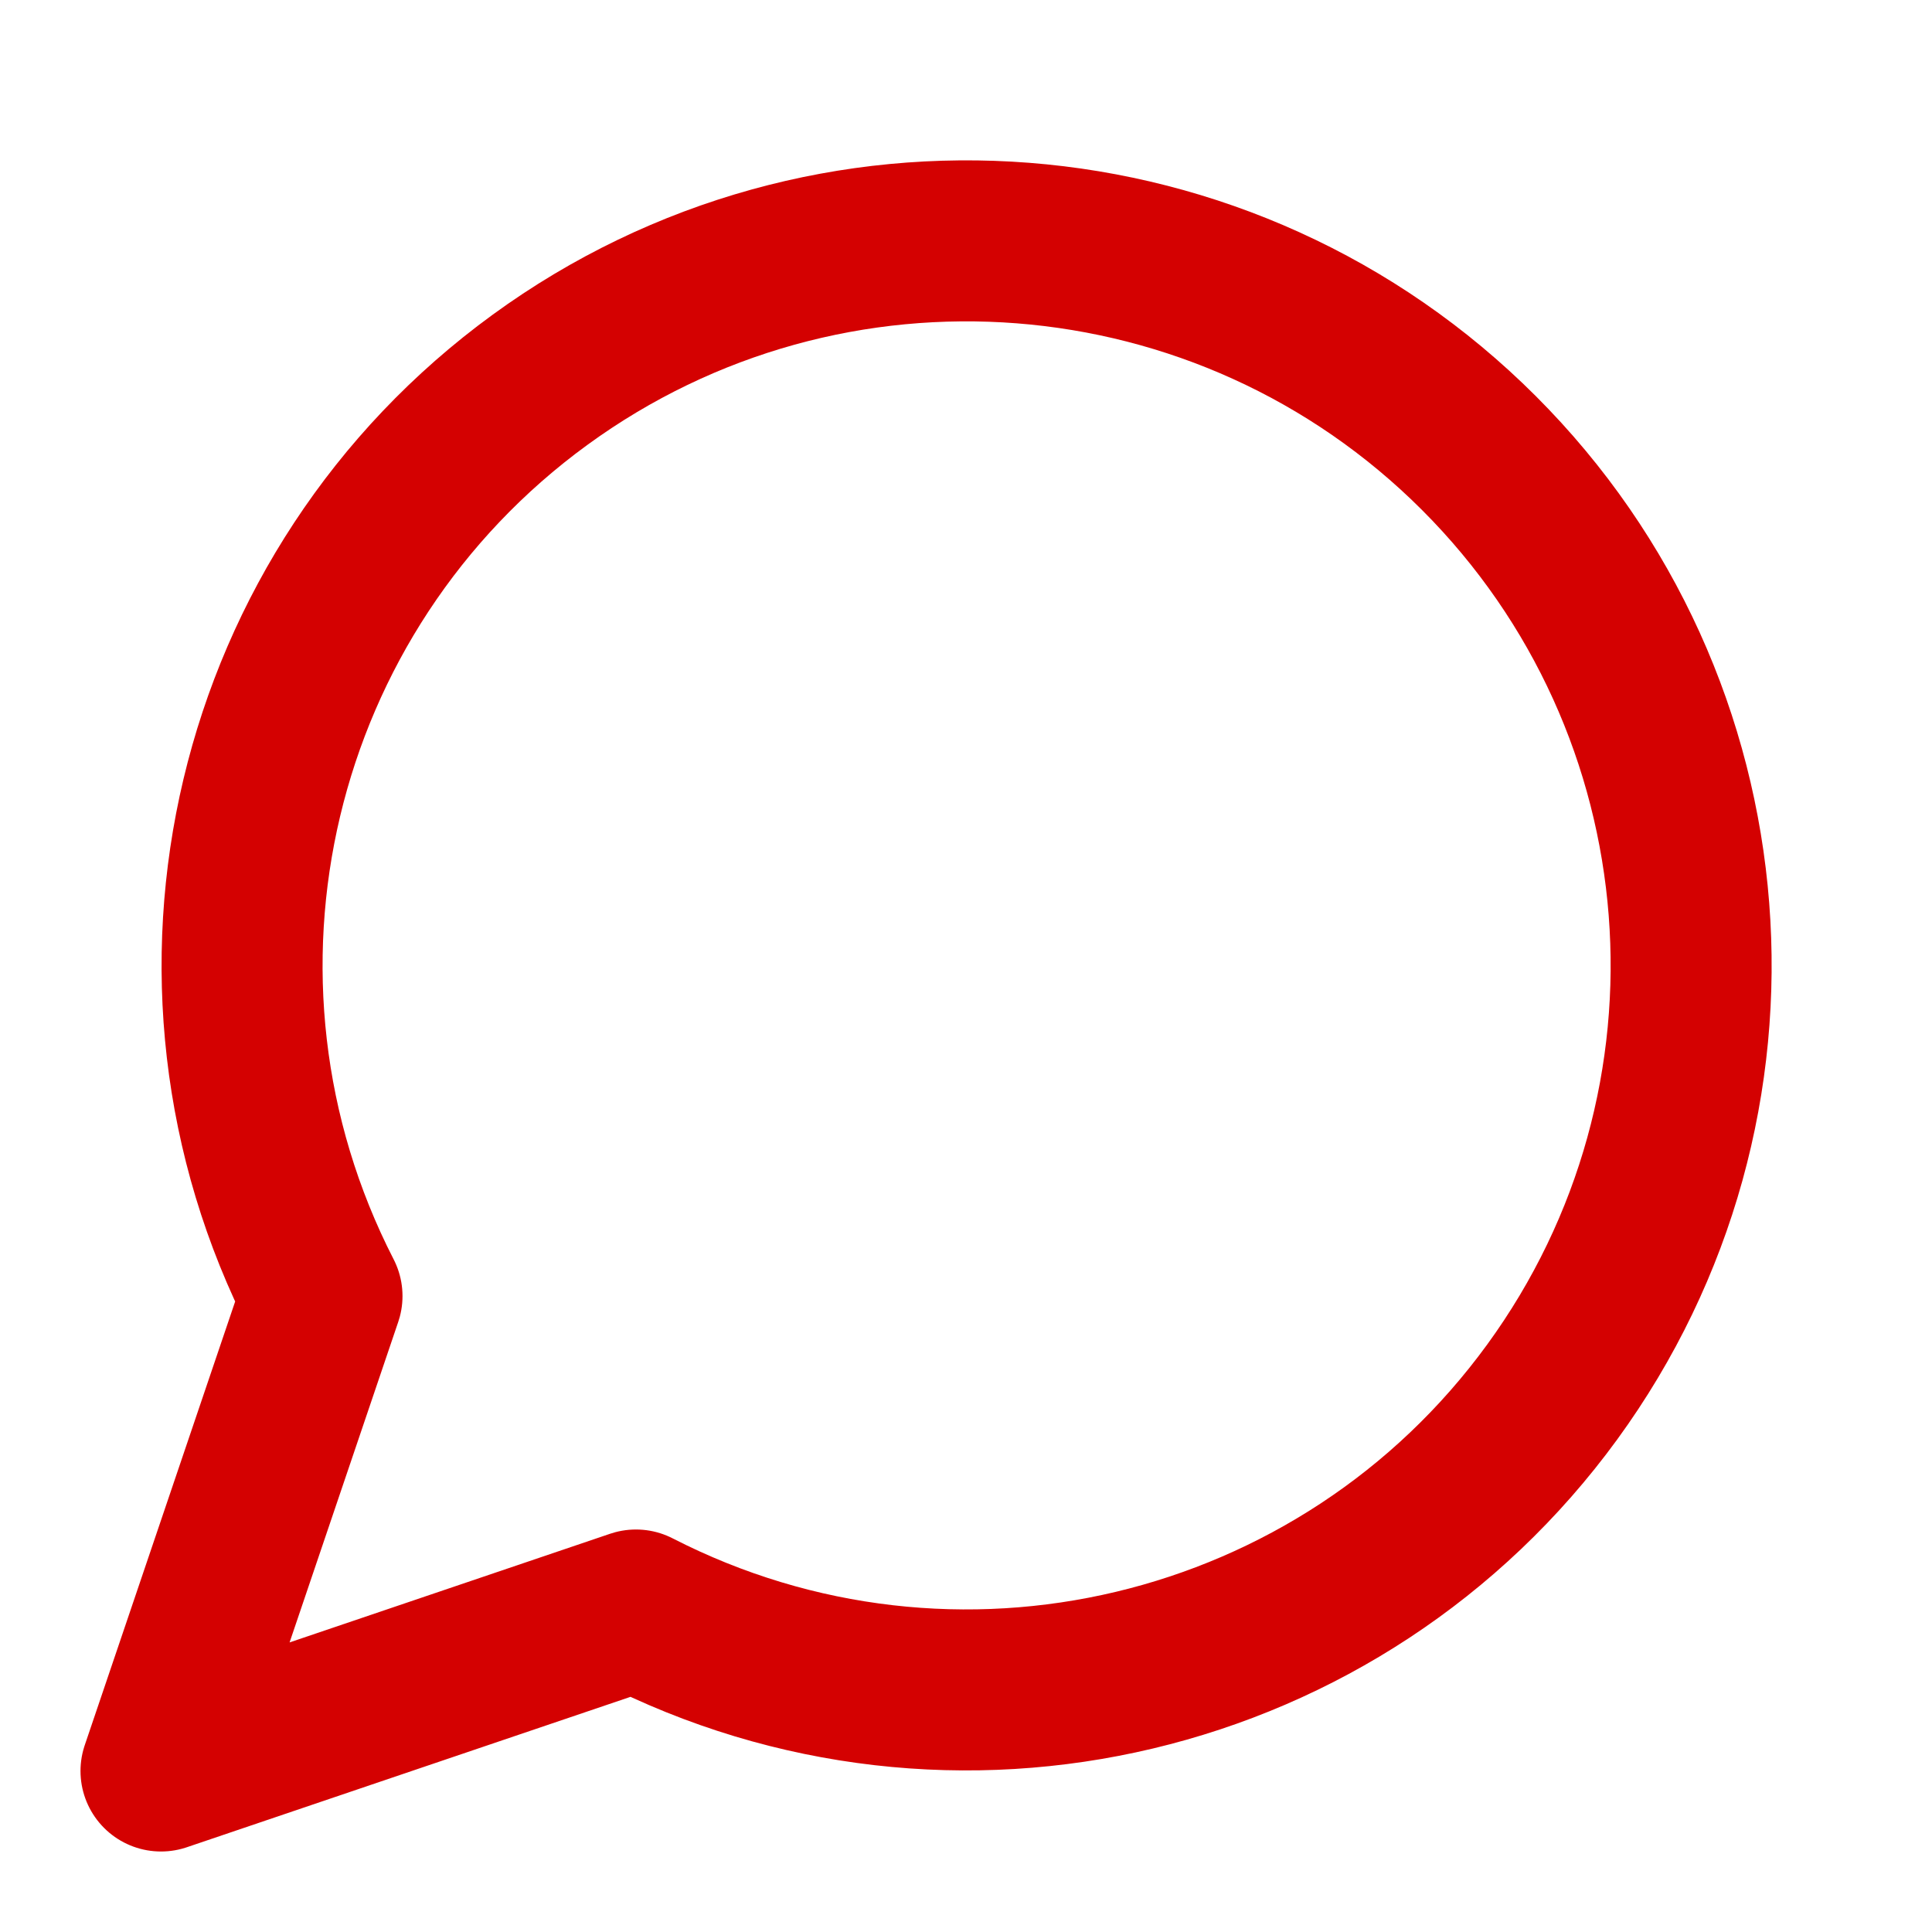
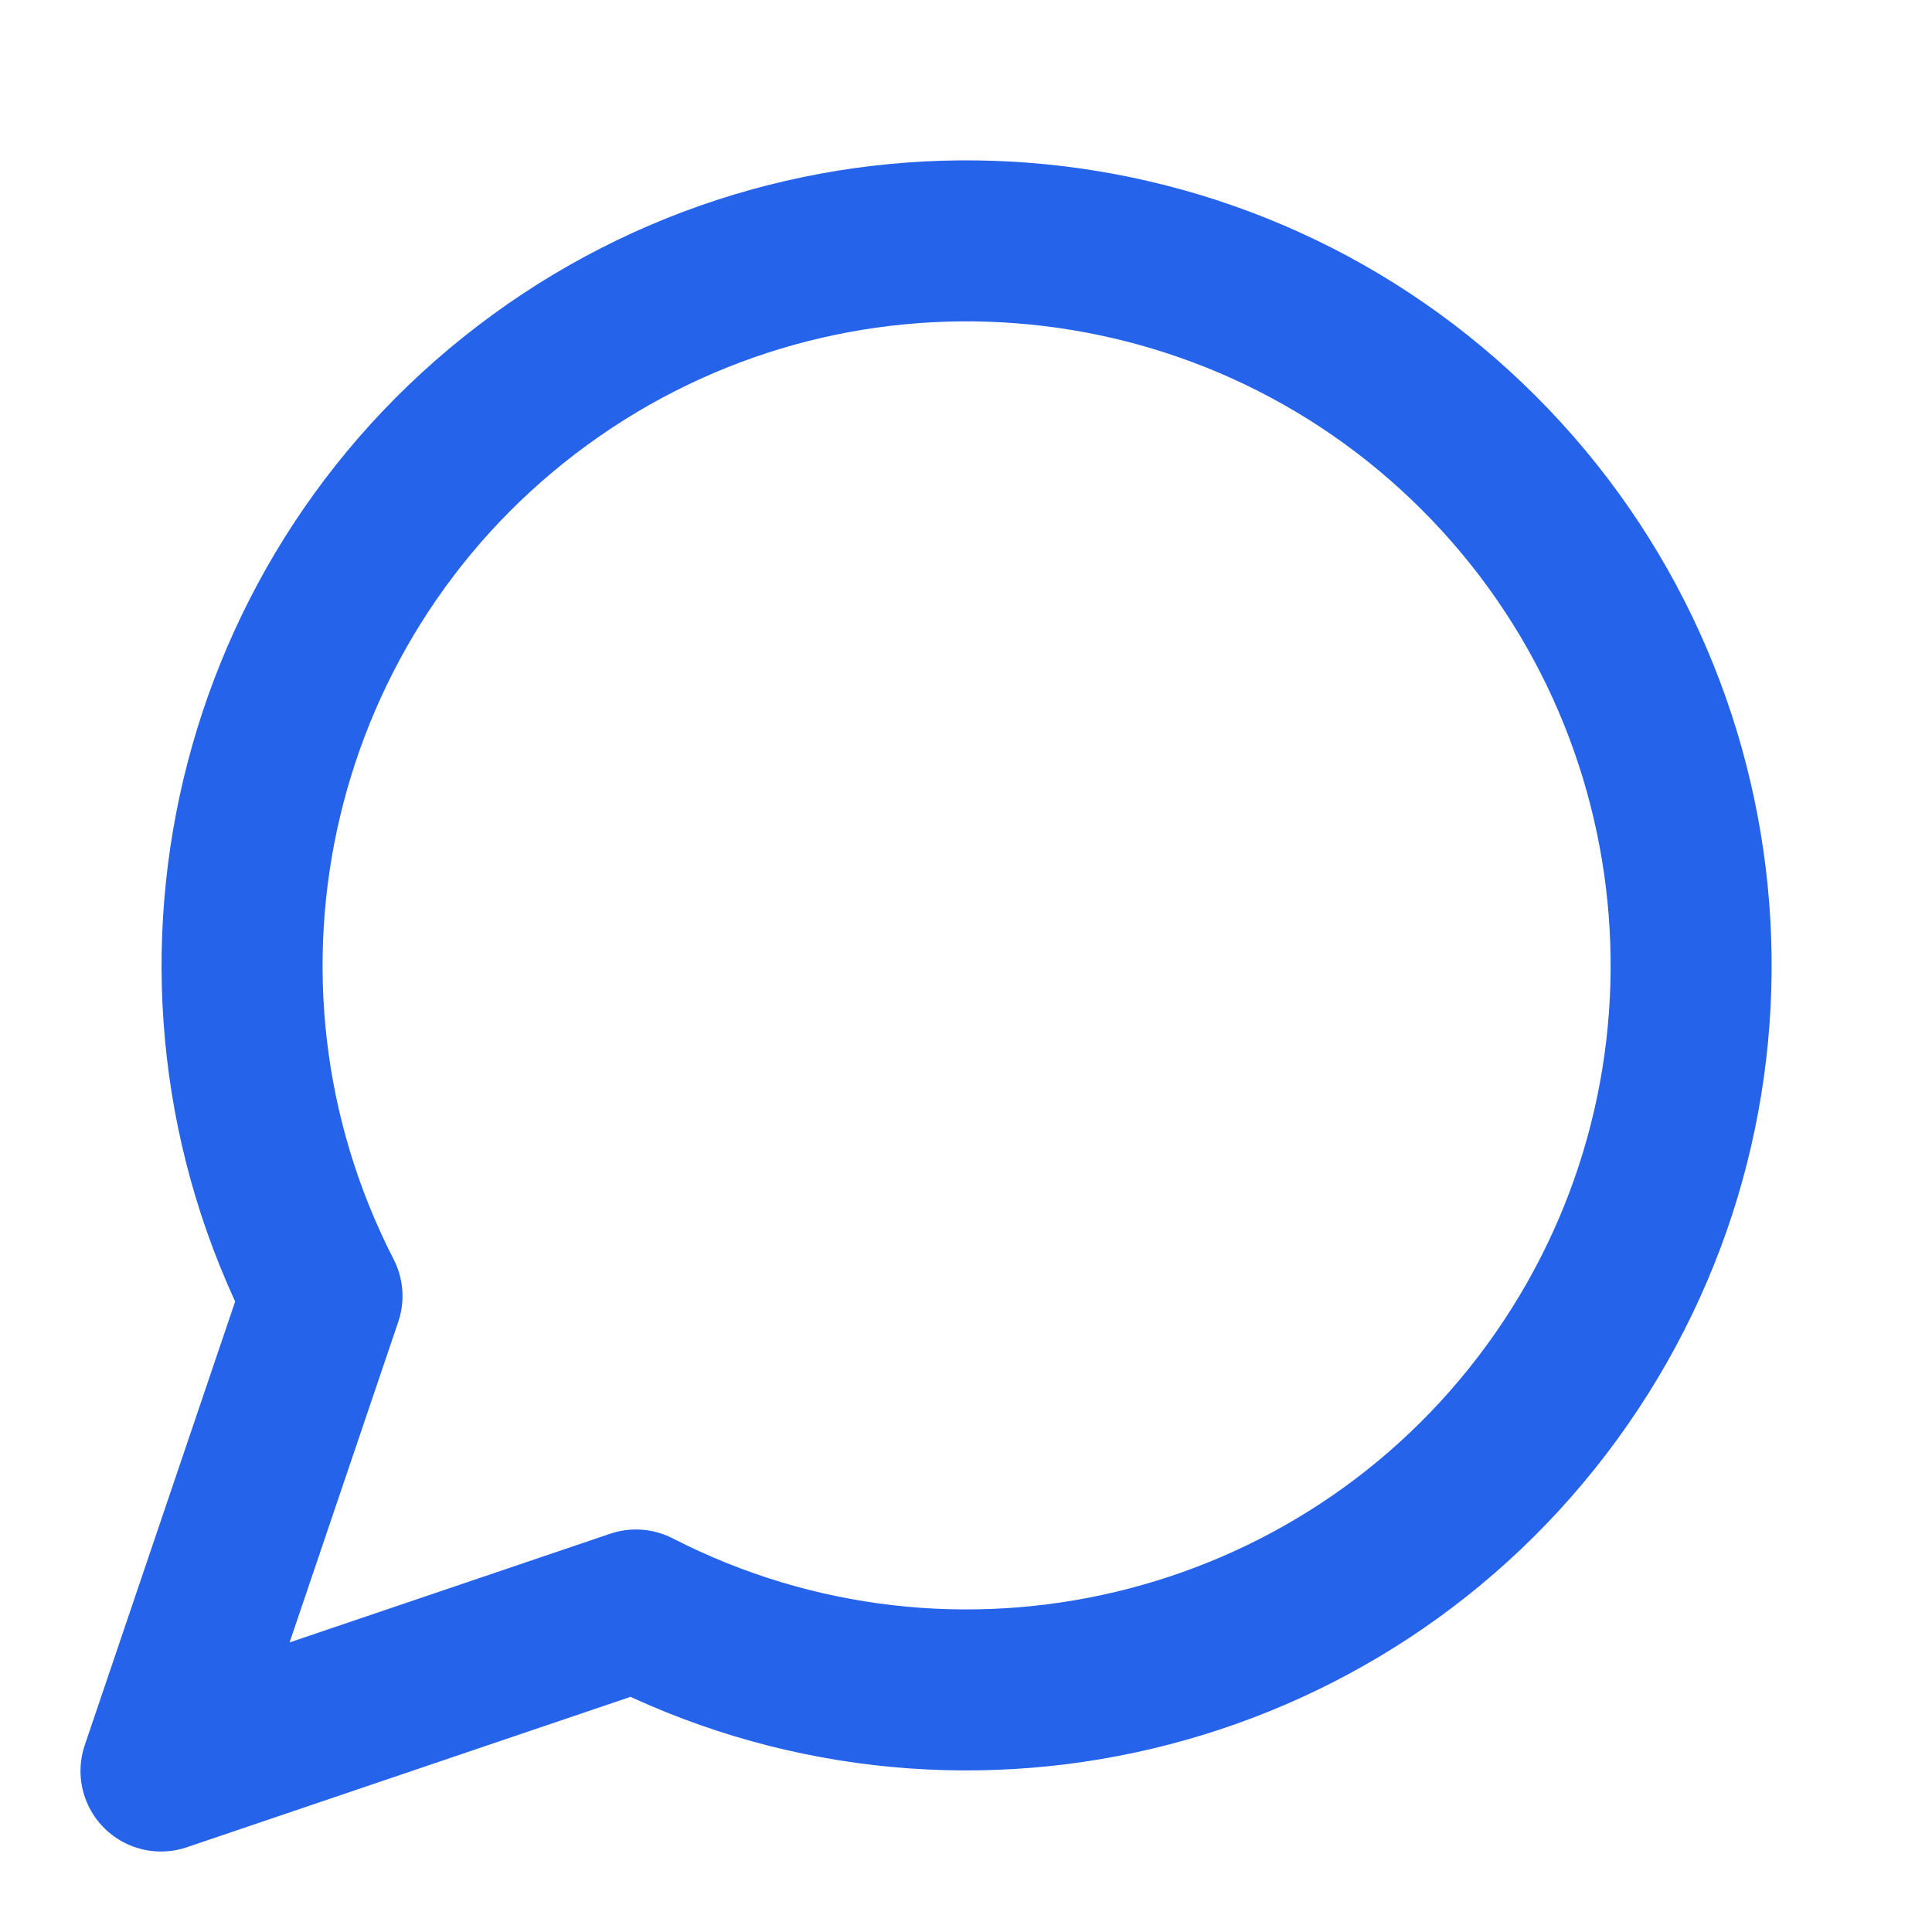
- <svg xmlns="http://www.w3.org/2000/svg" width="24" height="24" viewBox="0 0 24 24" fill="none" stroke="#d40101" stroke-width="2" stroke-linecap="round" stroke-linejoin="round" class="lucide lucide-message-circle">
+ <svg xmlns="http://www.w3.org/2000/svg" width="24" height="24" viewBox="0 0 24 24" fill="none" stroke="#2563eb" stroke-width="2" stroke-linecap="round" stroke-linejoin="round" class="lucide lucide-message-circle">
  <path d="M7.9 20A9 9 0 1 0 4 16.1L2 22Z" />
</svg>
